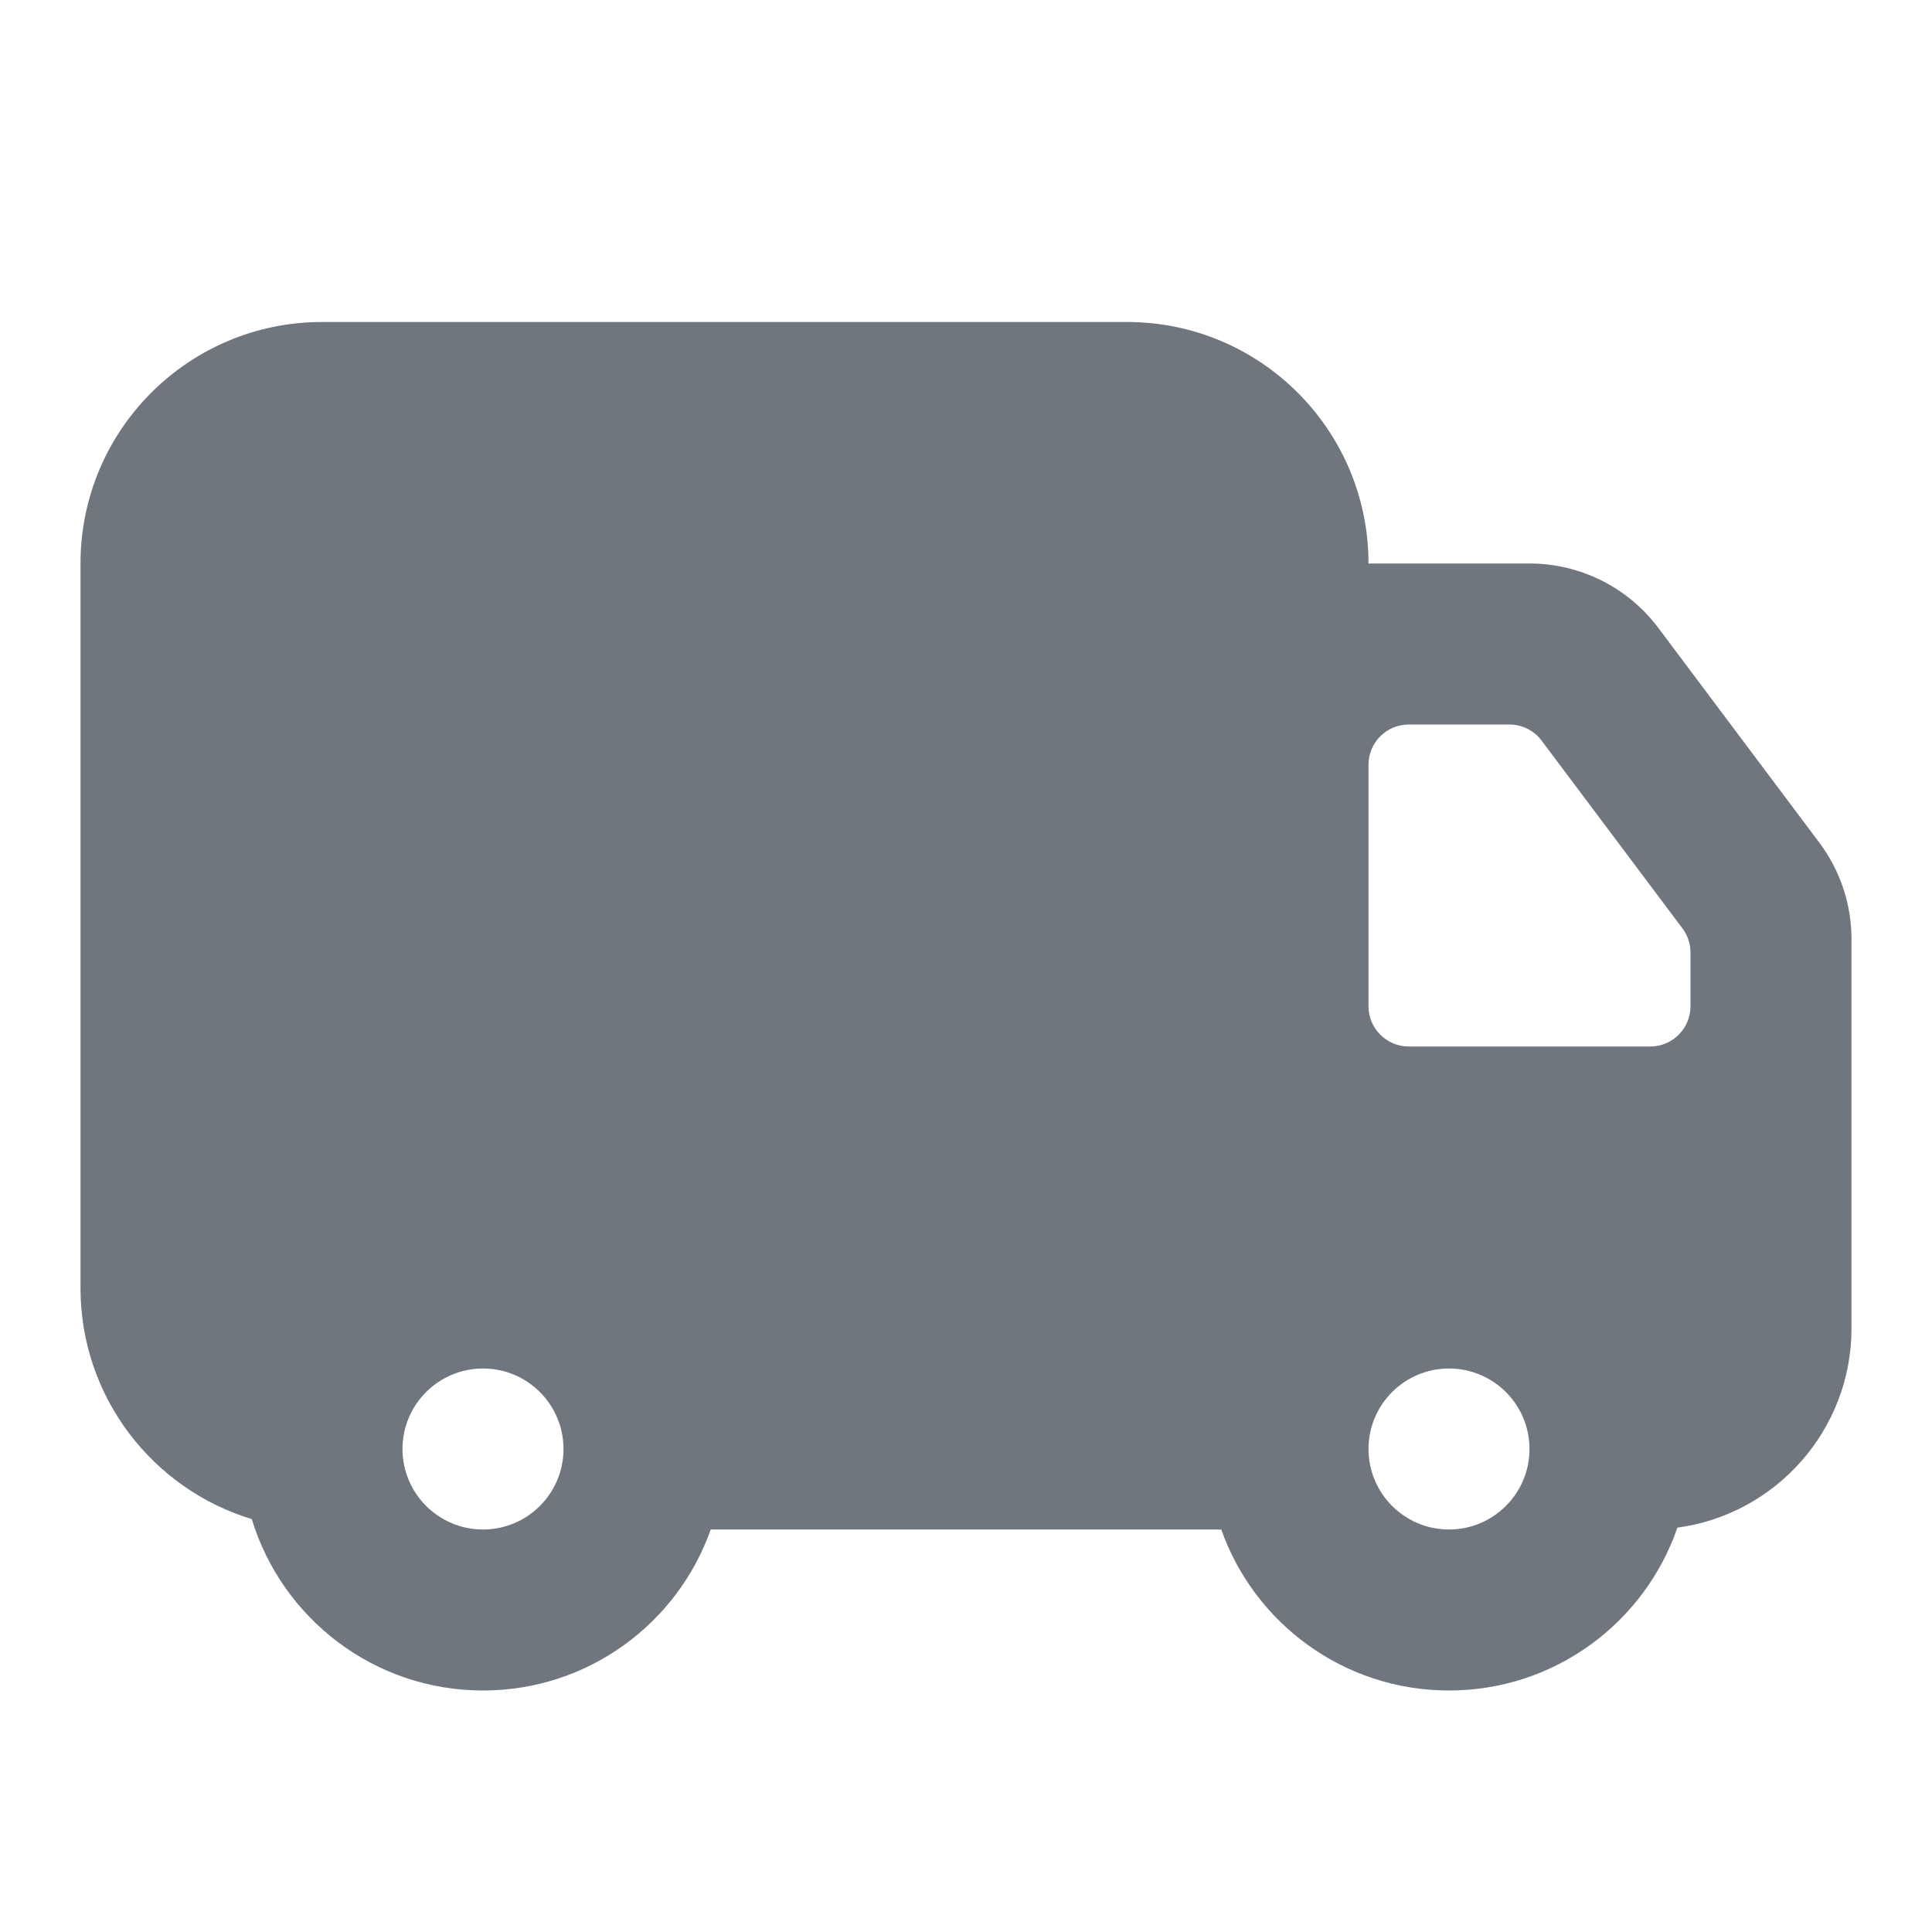
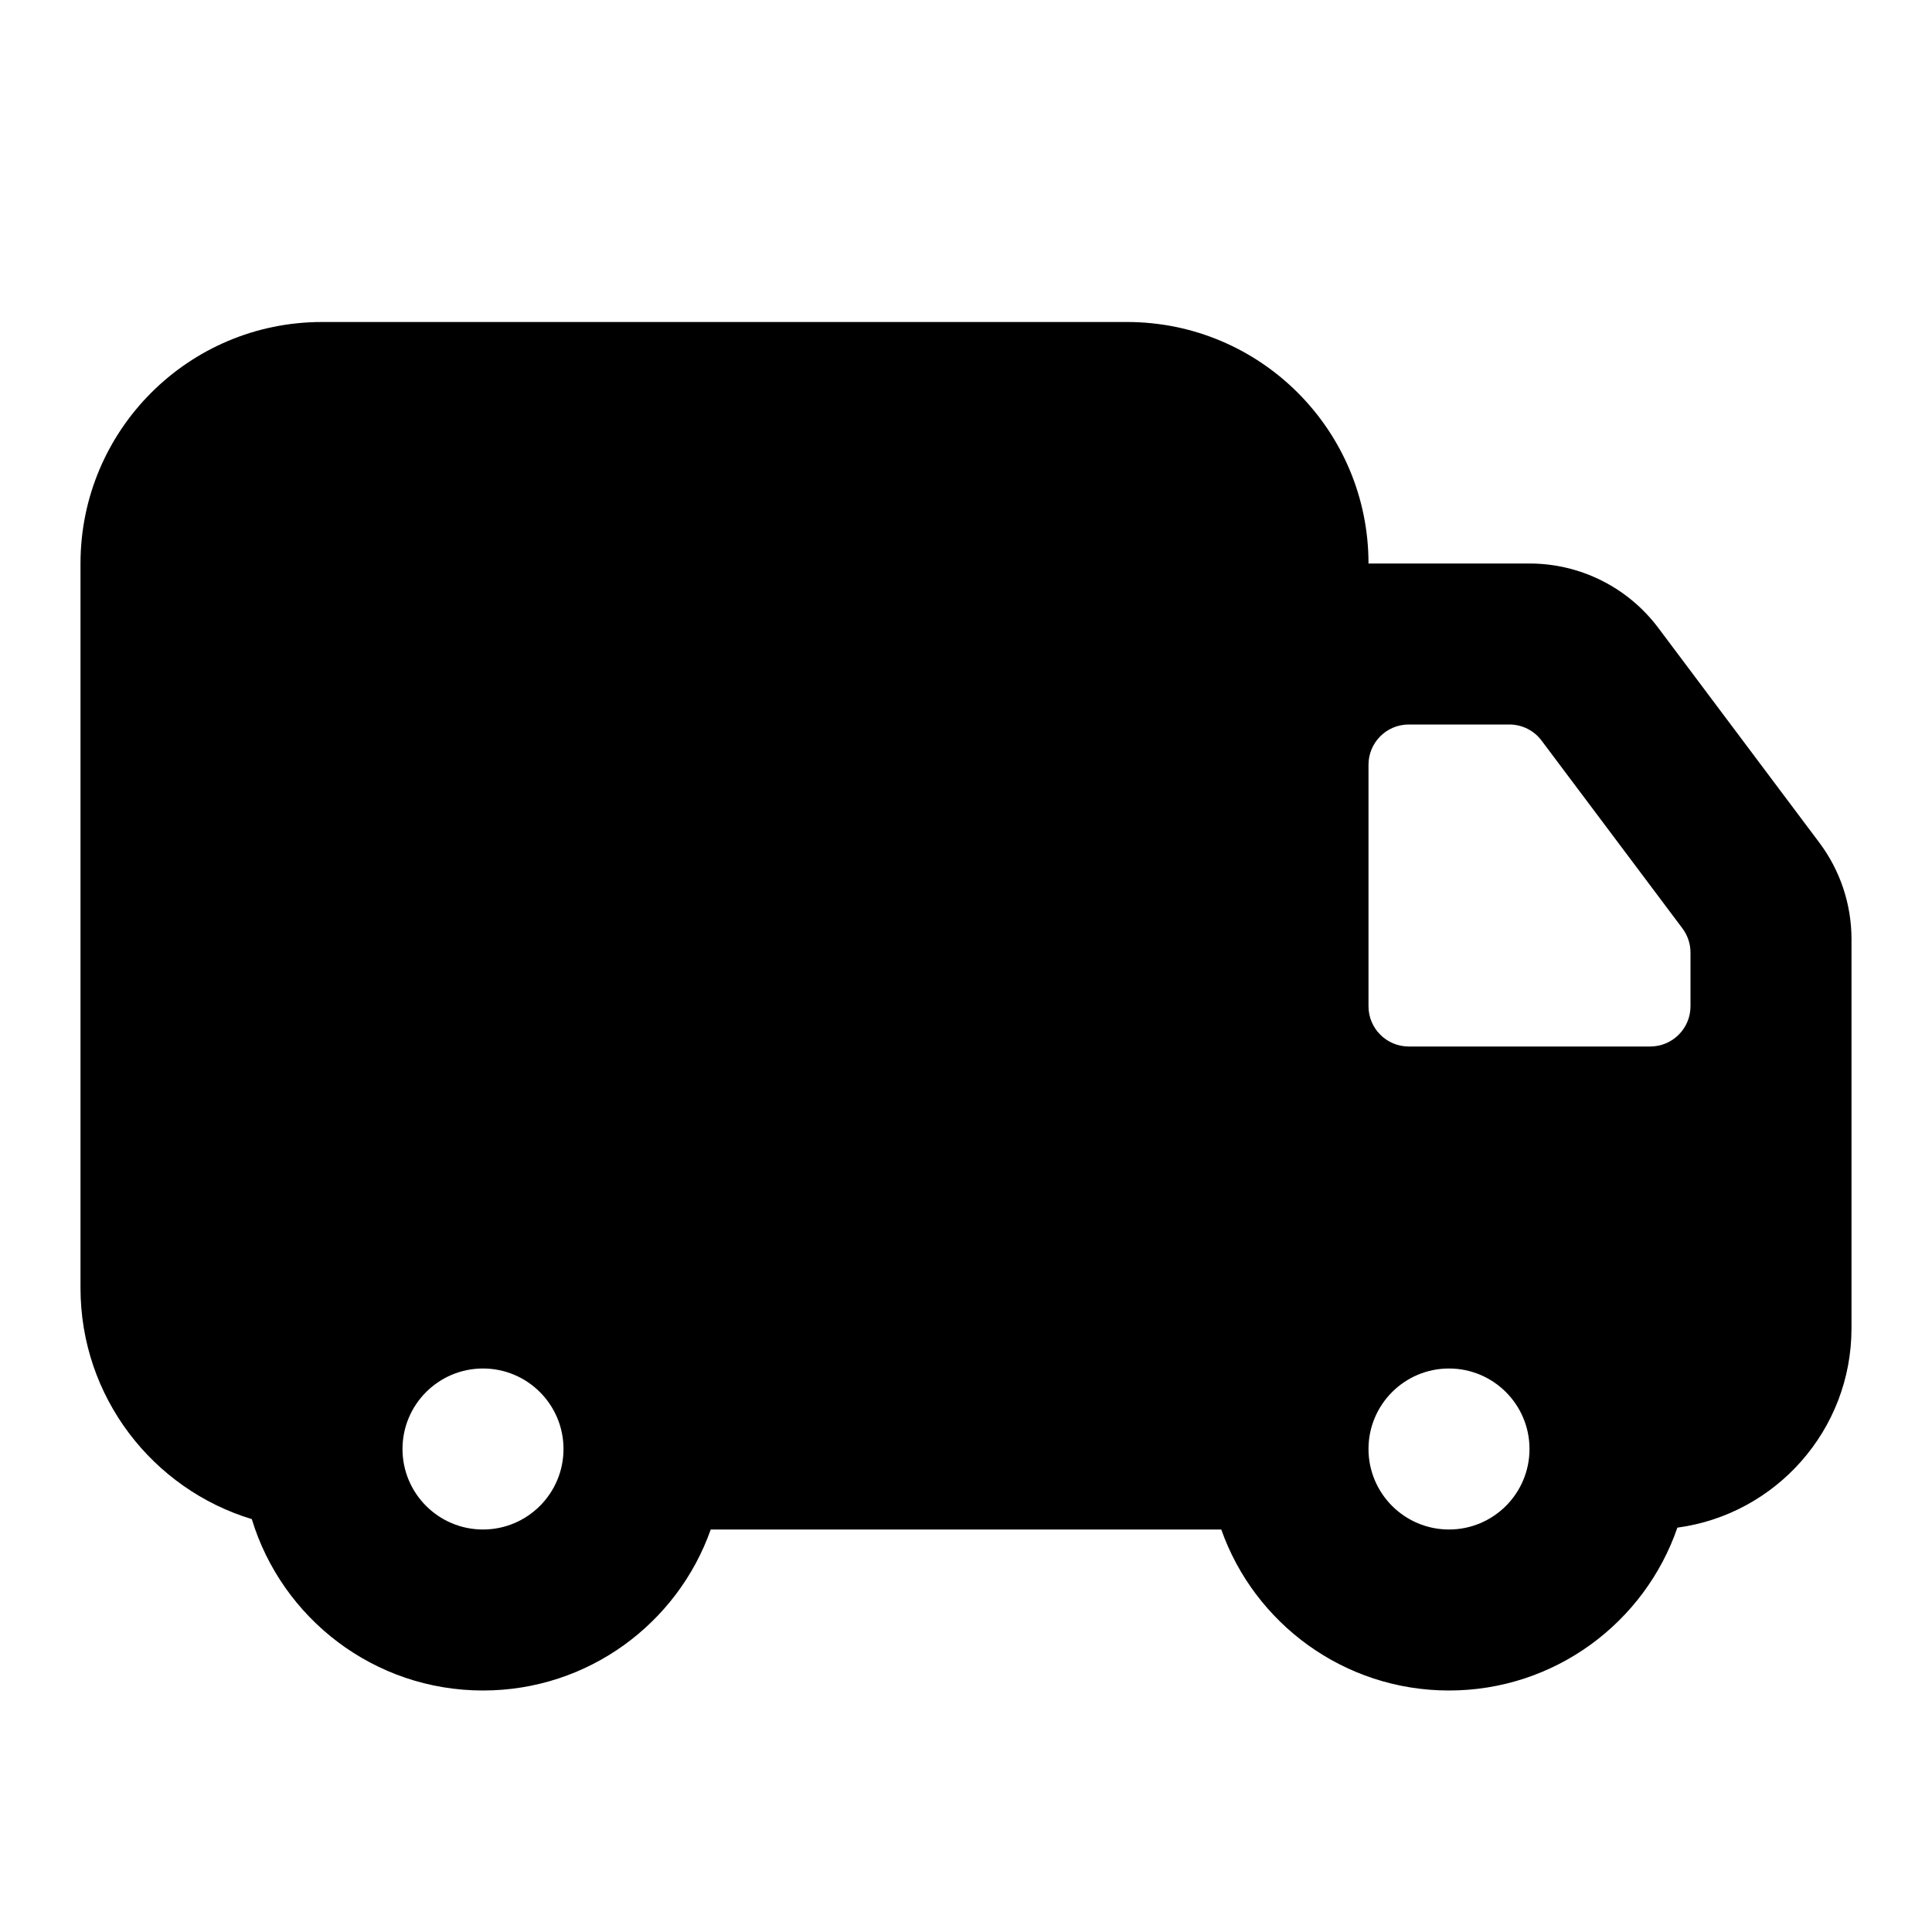
- <svg xmlns="http://www.w3.org/2000/svg" width="24" height="24" color="#6F767E" viewBox="16 16 24 24" fill="none">
+ <svg xmlns="http://www.w3.org/2000/svg" width="24" height="24" viewBox="16 16 24 24" fill="none">
  <path fill-rule="evenodd" clip-rule="evenodd" d="M20 20C18.343 20 17 21.343 17 23V32C17 33.354 17.897 34.498 19.128 34.871C19.502 36.103 20.646 37 22 37C23.306 37 24.418 36.165 24.829 35H31.171C31.582 36.165 32.694 37 34 37C35.315 37 36.432 36.154 36.837 34.977C38.058 34.813 39 33.766 39 32.5V27.667C39 27.234 38.86 26.813 38.6 26.467L36.6 23.8C36.222 23.296 35.63 23 35 23H33C33 21.343 31.657 20 30 20H20ZM33.5 25C33.224 25 33 25.224 33 25.5V28.5C33 28.776 33.224 29 33.5 29H36.5C36.776 29 37 28.776 37 28.5V27.833C37 27.725 36.965 27.62 36.9 27.533L35.15 25.2C35.056 25.074 34.907 25 34.75 25H33.5ZM23 34C23 34.552 22.552 35 22 35C21.448 35 21 34.552 21 34C21 33.448 21.448 33 22 33C22.552 33 23 33.448 23 34ZM34 35C34.552 35 35 34.552 35 34C35 33.448 34.552 33 34 33C33.448 33 33 33.448 33 34C33 34.552 33.448 35 34 35Z" fill="currentColor" />
  <path fill-rule="evenodd" clip-rule="evenodd" d="M61 34H75C76.657 34 78 32.657 78 31V28.708C78 28.242 77.892 27.783 77.683 27.367L75.829 23.658C75.321 22.642 74.282 22 73.146 22H71.829C71.418 20.835 70.306 20 69 20H61C59.343 20 58 21.343 58 23V31C58 32.657 59.343 34 61 34ZM69 22H61C60.448 22 60 22.448 60 23V31C60 31.552 60.448 32 61 32H70V23C70 22.448 69.552 22 69 22ZM72 28V32H75C75.552 32 76 31.552 76 31V28.708C76 28.553 75.964 28.4 75.894 28.261L75.764 28H72ZM74.764 26H72V24H73.146C73.525 24 73.871 24.214 74.04 24.553L74.764 26Z" fill="currentColor" />
  <path fill-rule="evenodd" clip-rule="evenodd" d="M63 36C64.105 36 65 35.105 65 34C65 32.895 64.105 32 63 32C61.895 32 61 32.895 61 34C61 35.105 61.895 36 63 36Z" fill="currentColor" />
  <path fill-rule="evenodd" clip-rule="evenodd" d="M74 36C75.105 36 76 35.105 76 34C76 32.895 75.105 32 74 32C72.895 32 72 32.895 72 34C72 35.105 72.895 36 74 36Z" fill="currentColor" />
</svg>
